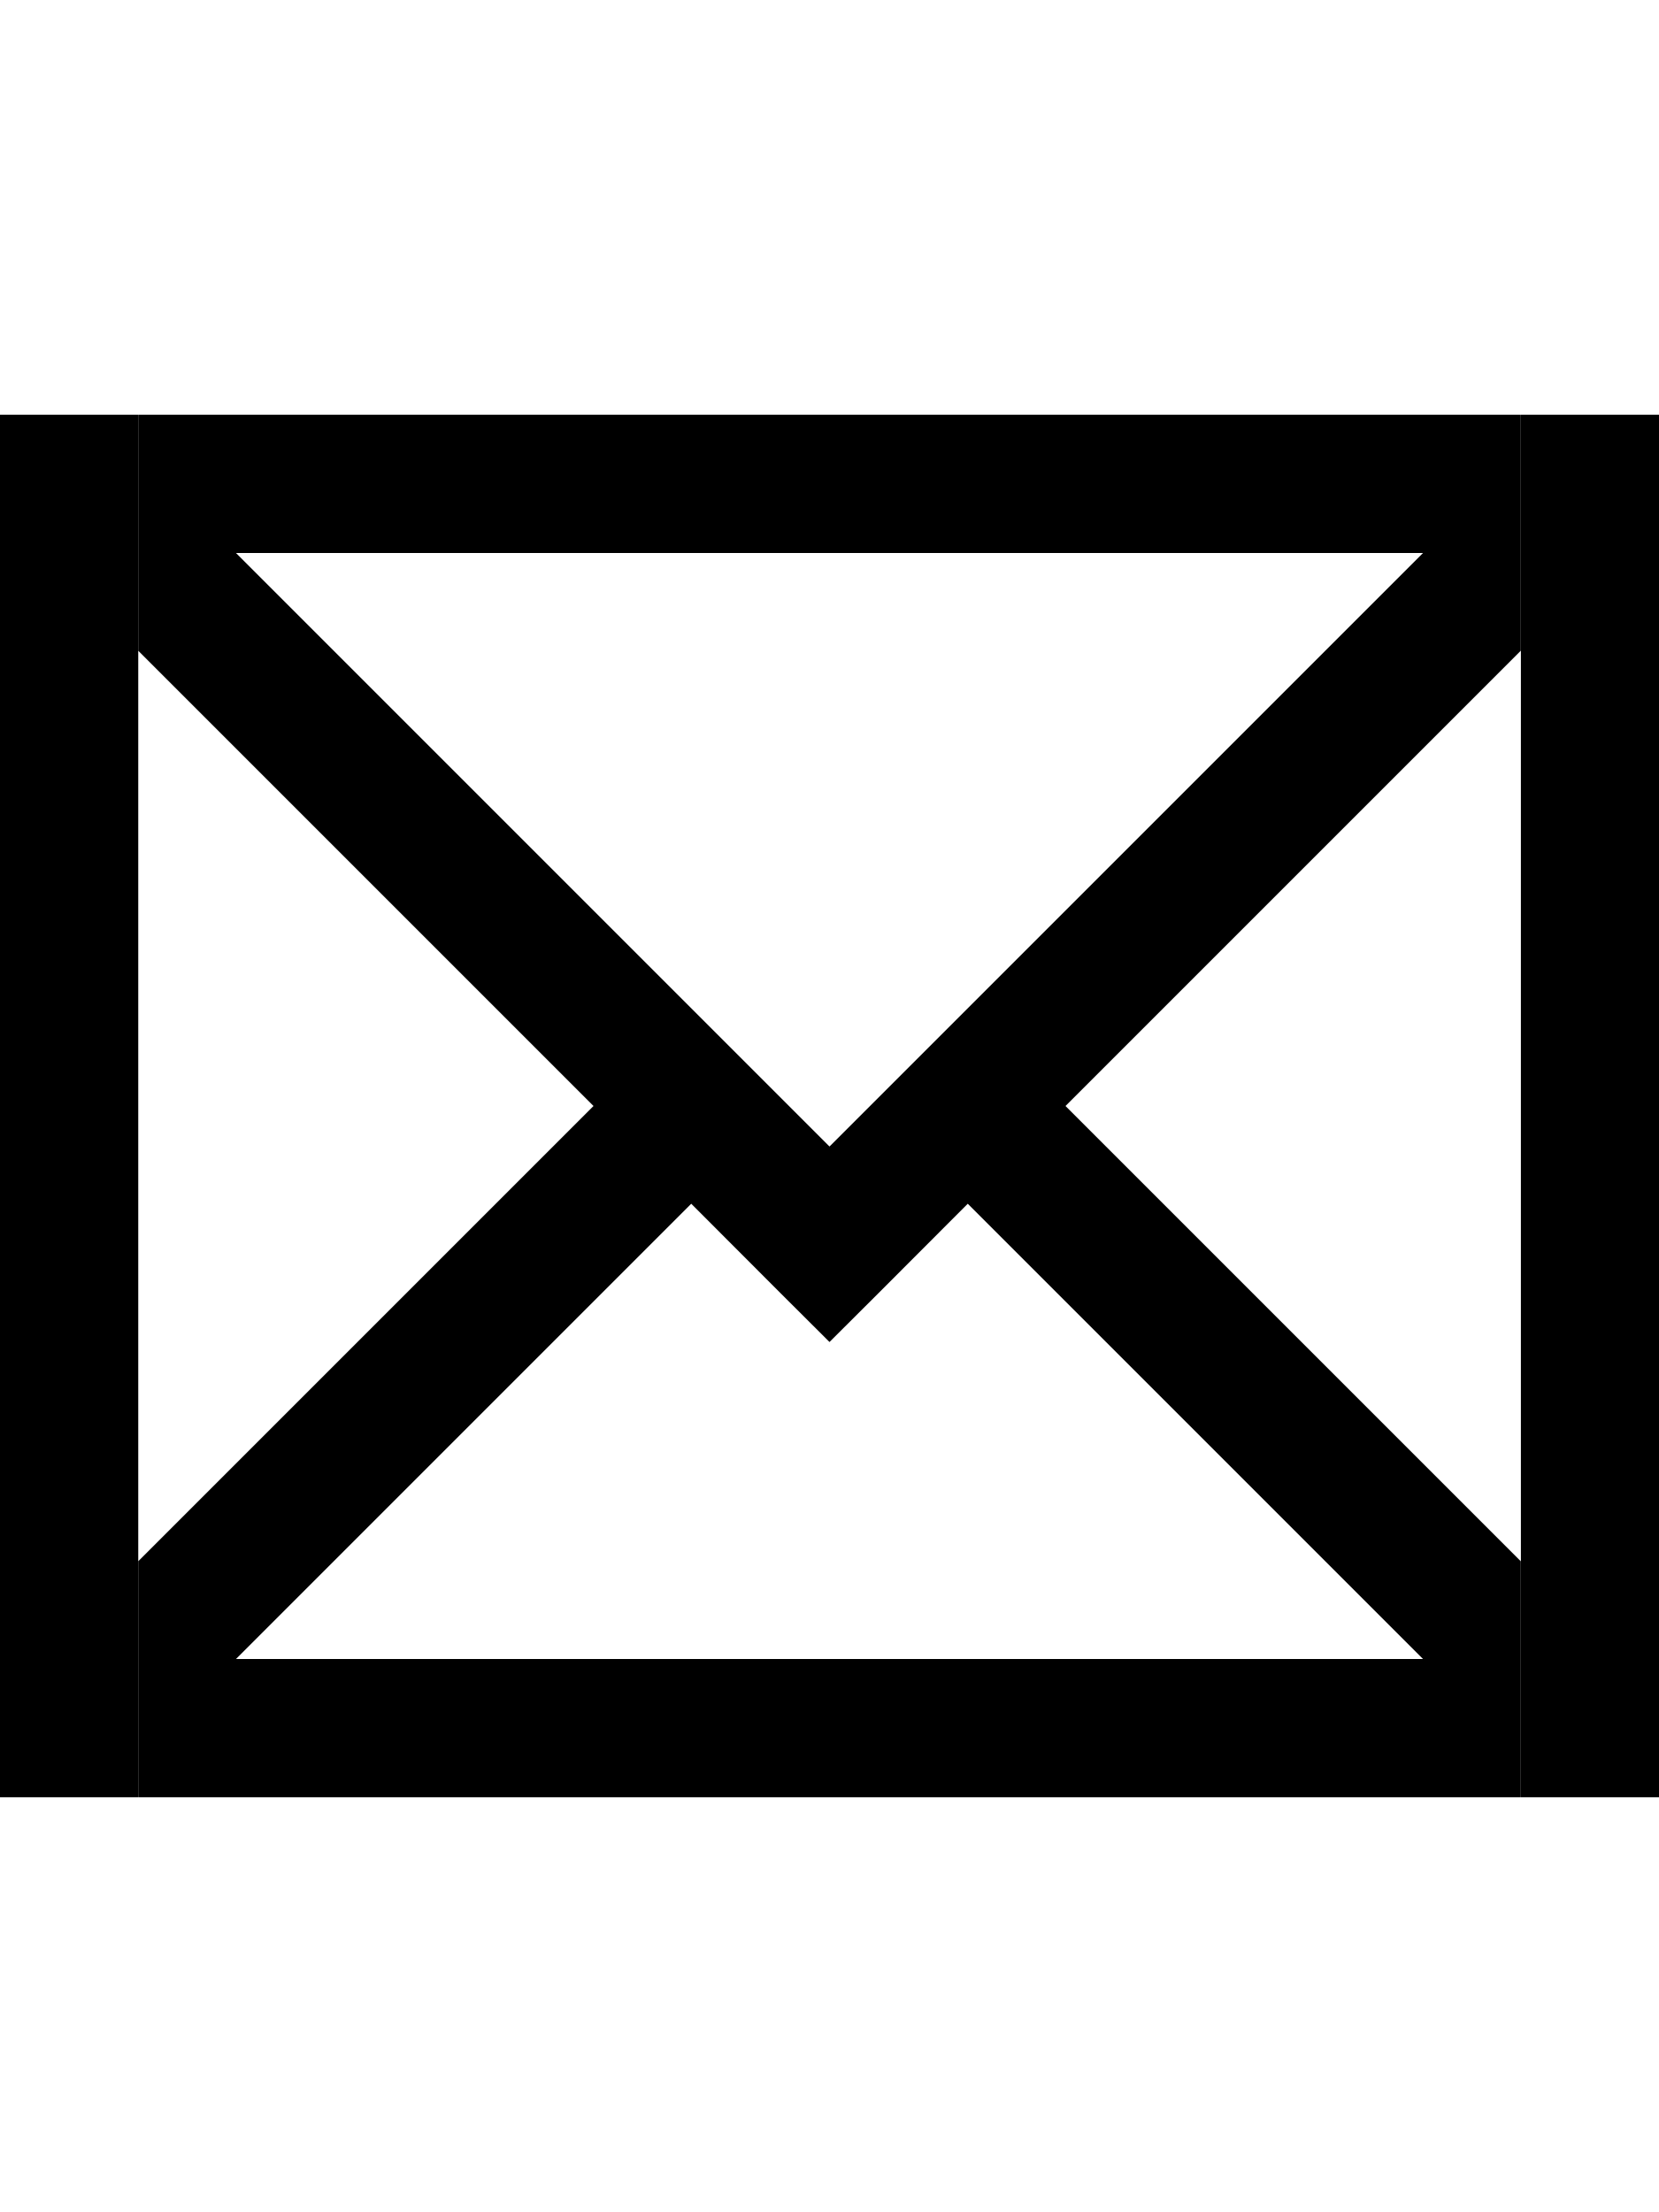
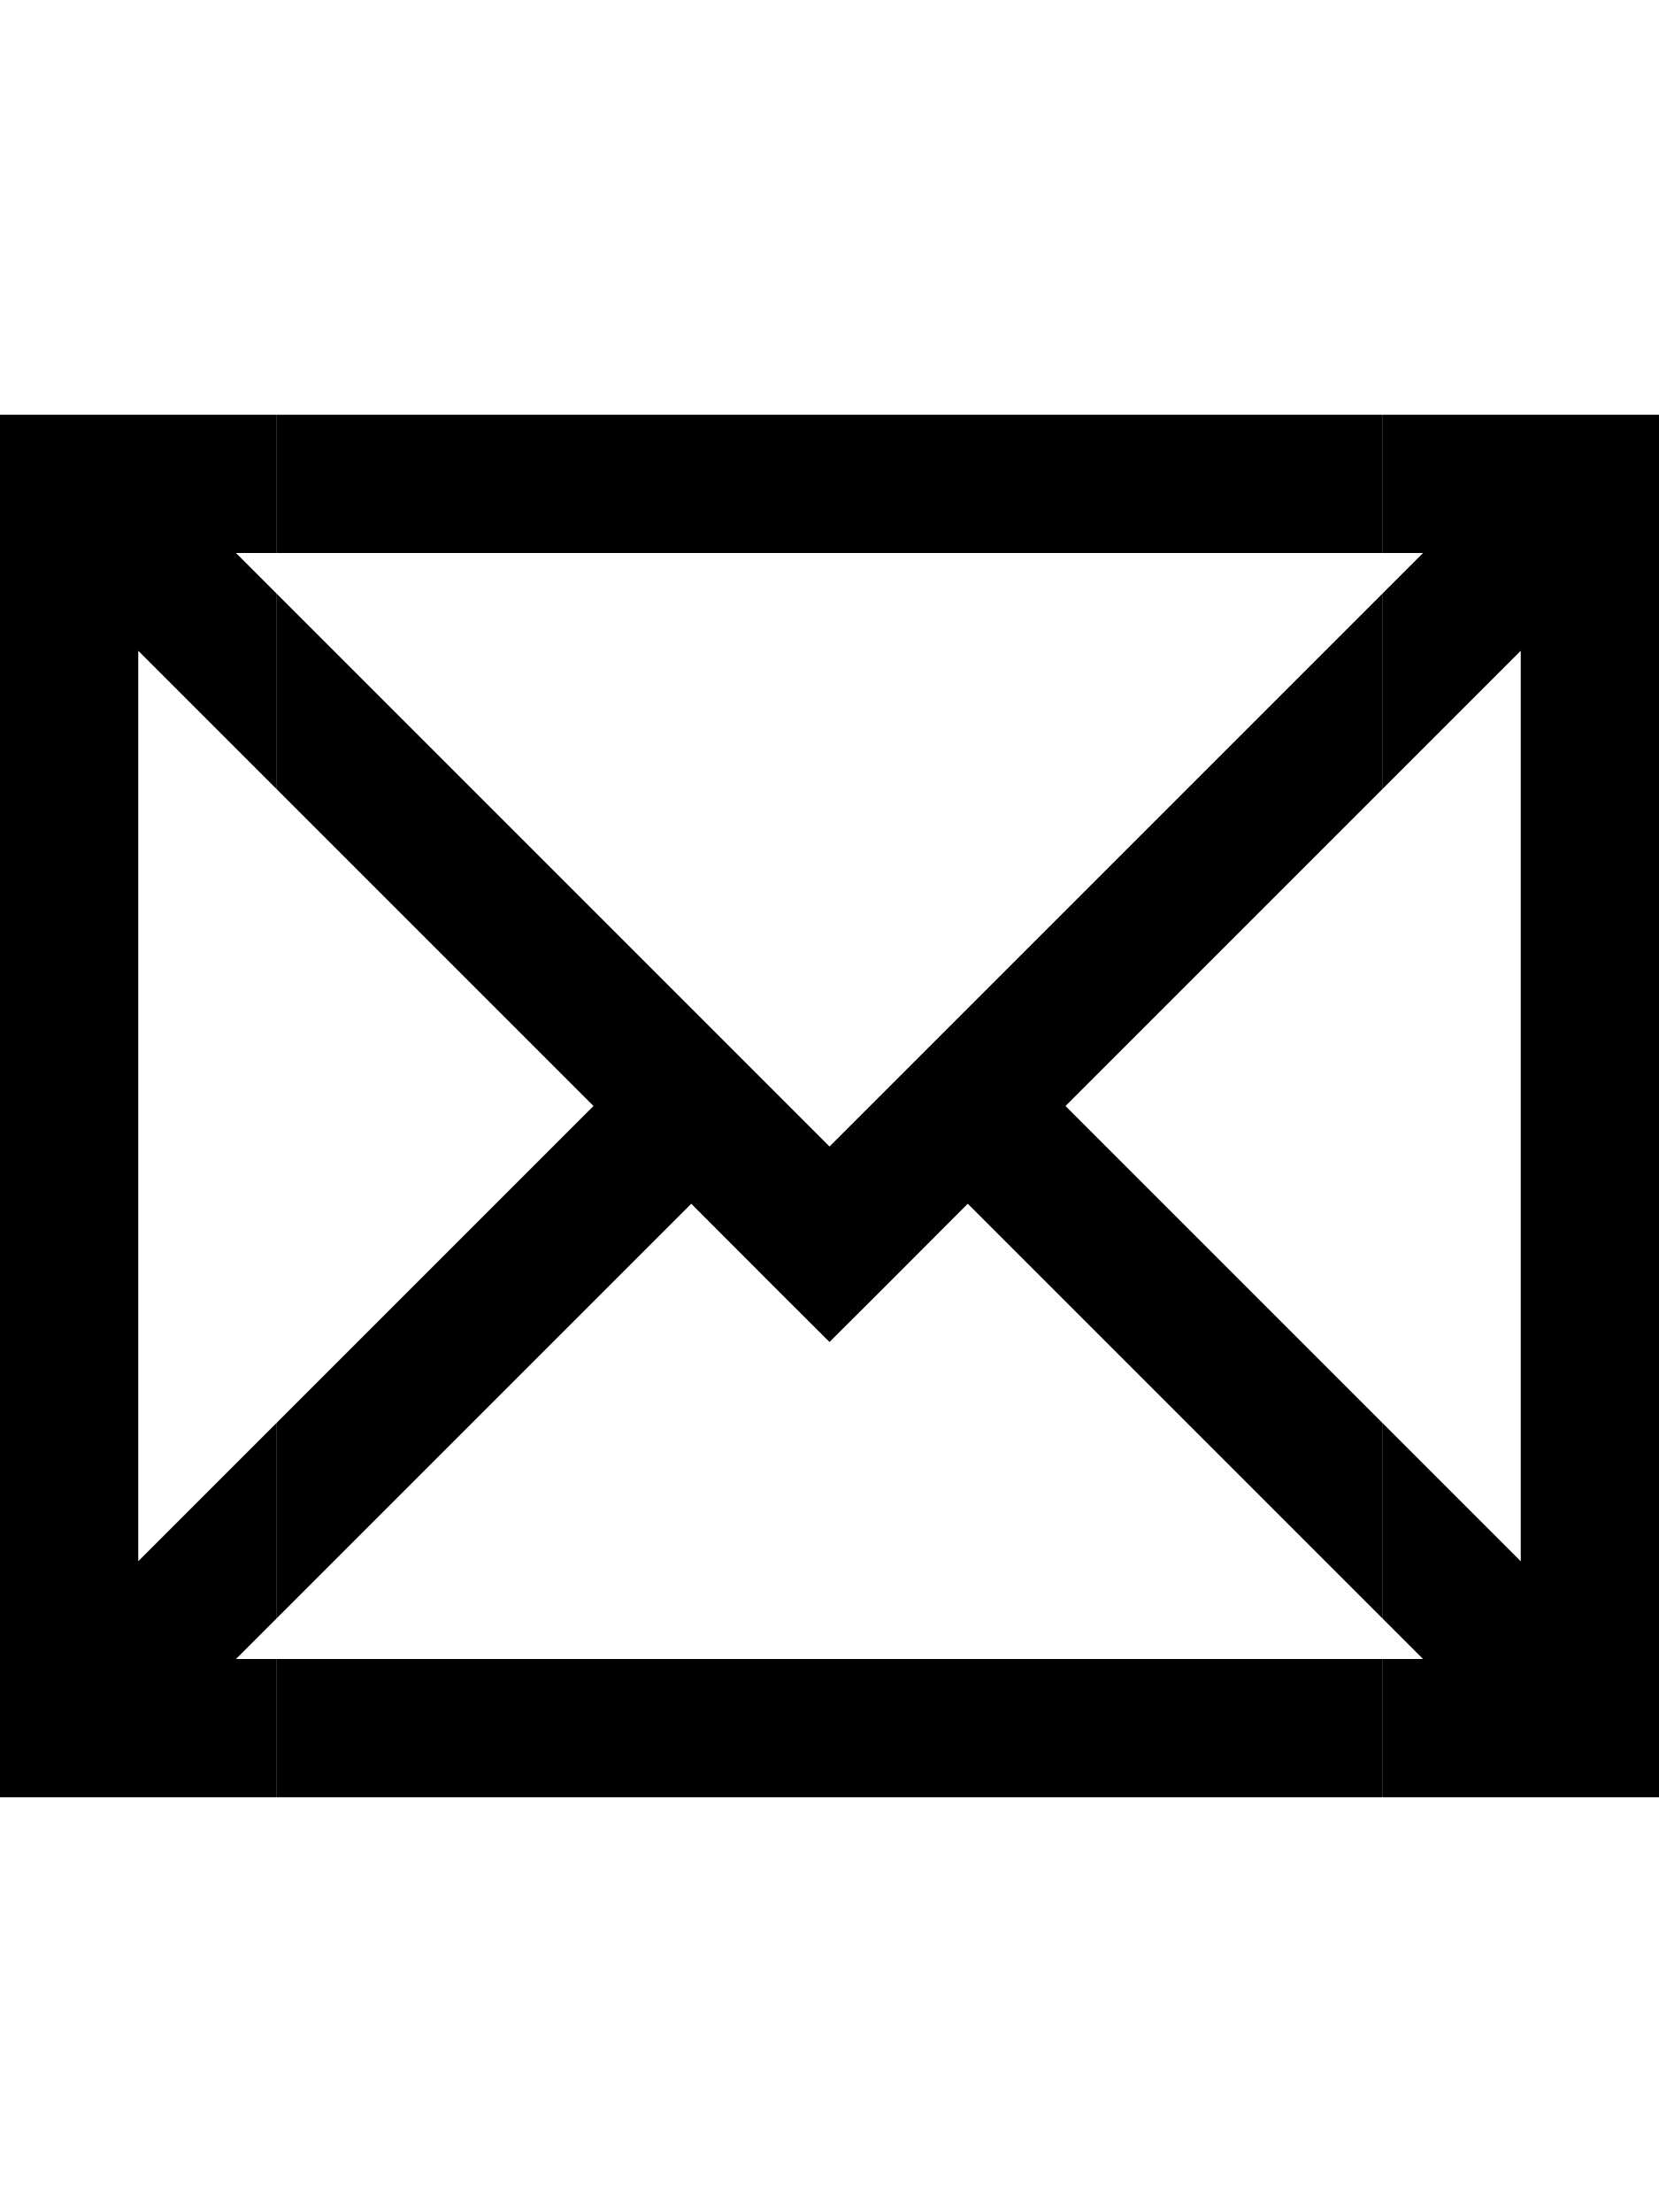
<svg xmlns="http://www.w3.org/2000/svg" width="12" height="16" viewBox="0 0 12 16" fill="none">
-   <path fill-rule="evenodd" clip-rule="evenodd" d="M11 3H1.001V4.708L4.293 8L1.001 11.292V13H11V11.293L7.707 8L11 4.707V3ZM11.001 13H11.5H12V12.5V3.5V3H11.5H11.001V13ZM0.5 3H1V4.707V11.293V13H0.5H0V12.5V3.5V3H0.5ZM1.707 12H10.293L7 8.707L6.354 9.354L6 9.707L5.646 9.354L5 8.707L1.707 12ZM6 8.293L1.707 4H10.293L6 8.293Z" fill="black" />
+   <path fill-rule="evenodd" clip-rule="evenodd" d="M10 3H2.001V4H10V3ZM10.001 4.292L10.293 4H10.001V3H11.5H12V3.5V12.5V13H11.5H10.001V12H10.293L10.001 11.708V10.294L11 11.293V4.707L10.001 5.706V4.292ZM10 4.293L6 8.293L2.001 4.294V5.708L4.293 8L2.001 10.292V11.706L5 8.707L5.646 9.354L6 9.707L6.354 9.354L7 8.707L10 11.707V10.293L7.707 8L10 5.707V4.293ZM10 12H2.001V13H10V12ZM0.5 3H2V4H1.707L2 4.293V5.707L1 4.707V11.293L2 10.293V11.707L1.707 12H2V13H0.5H0V12.5V3.5V3H0.5Z" fill="black" />
</svg>
